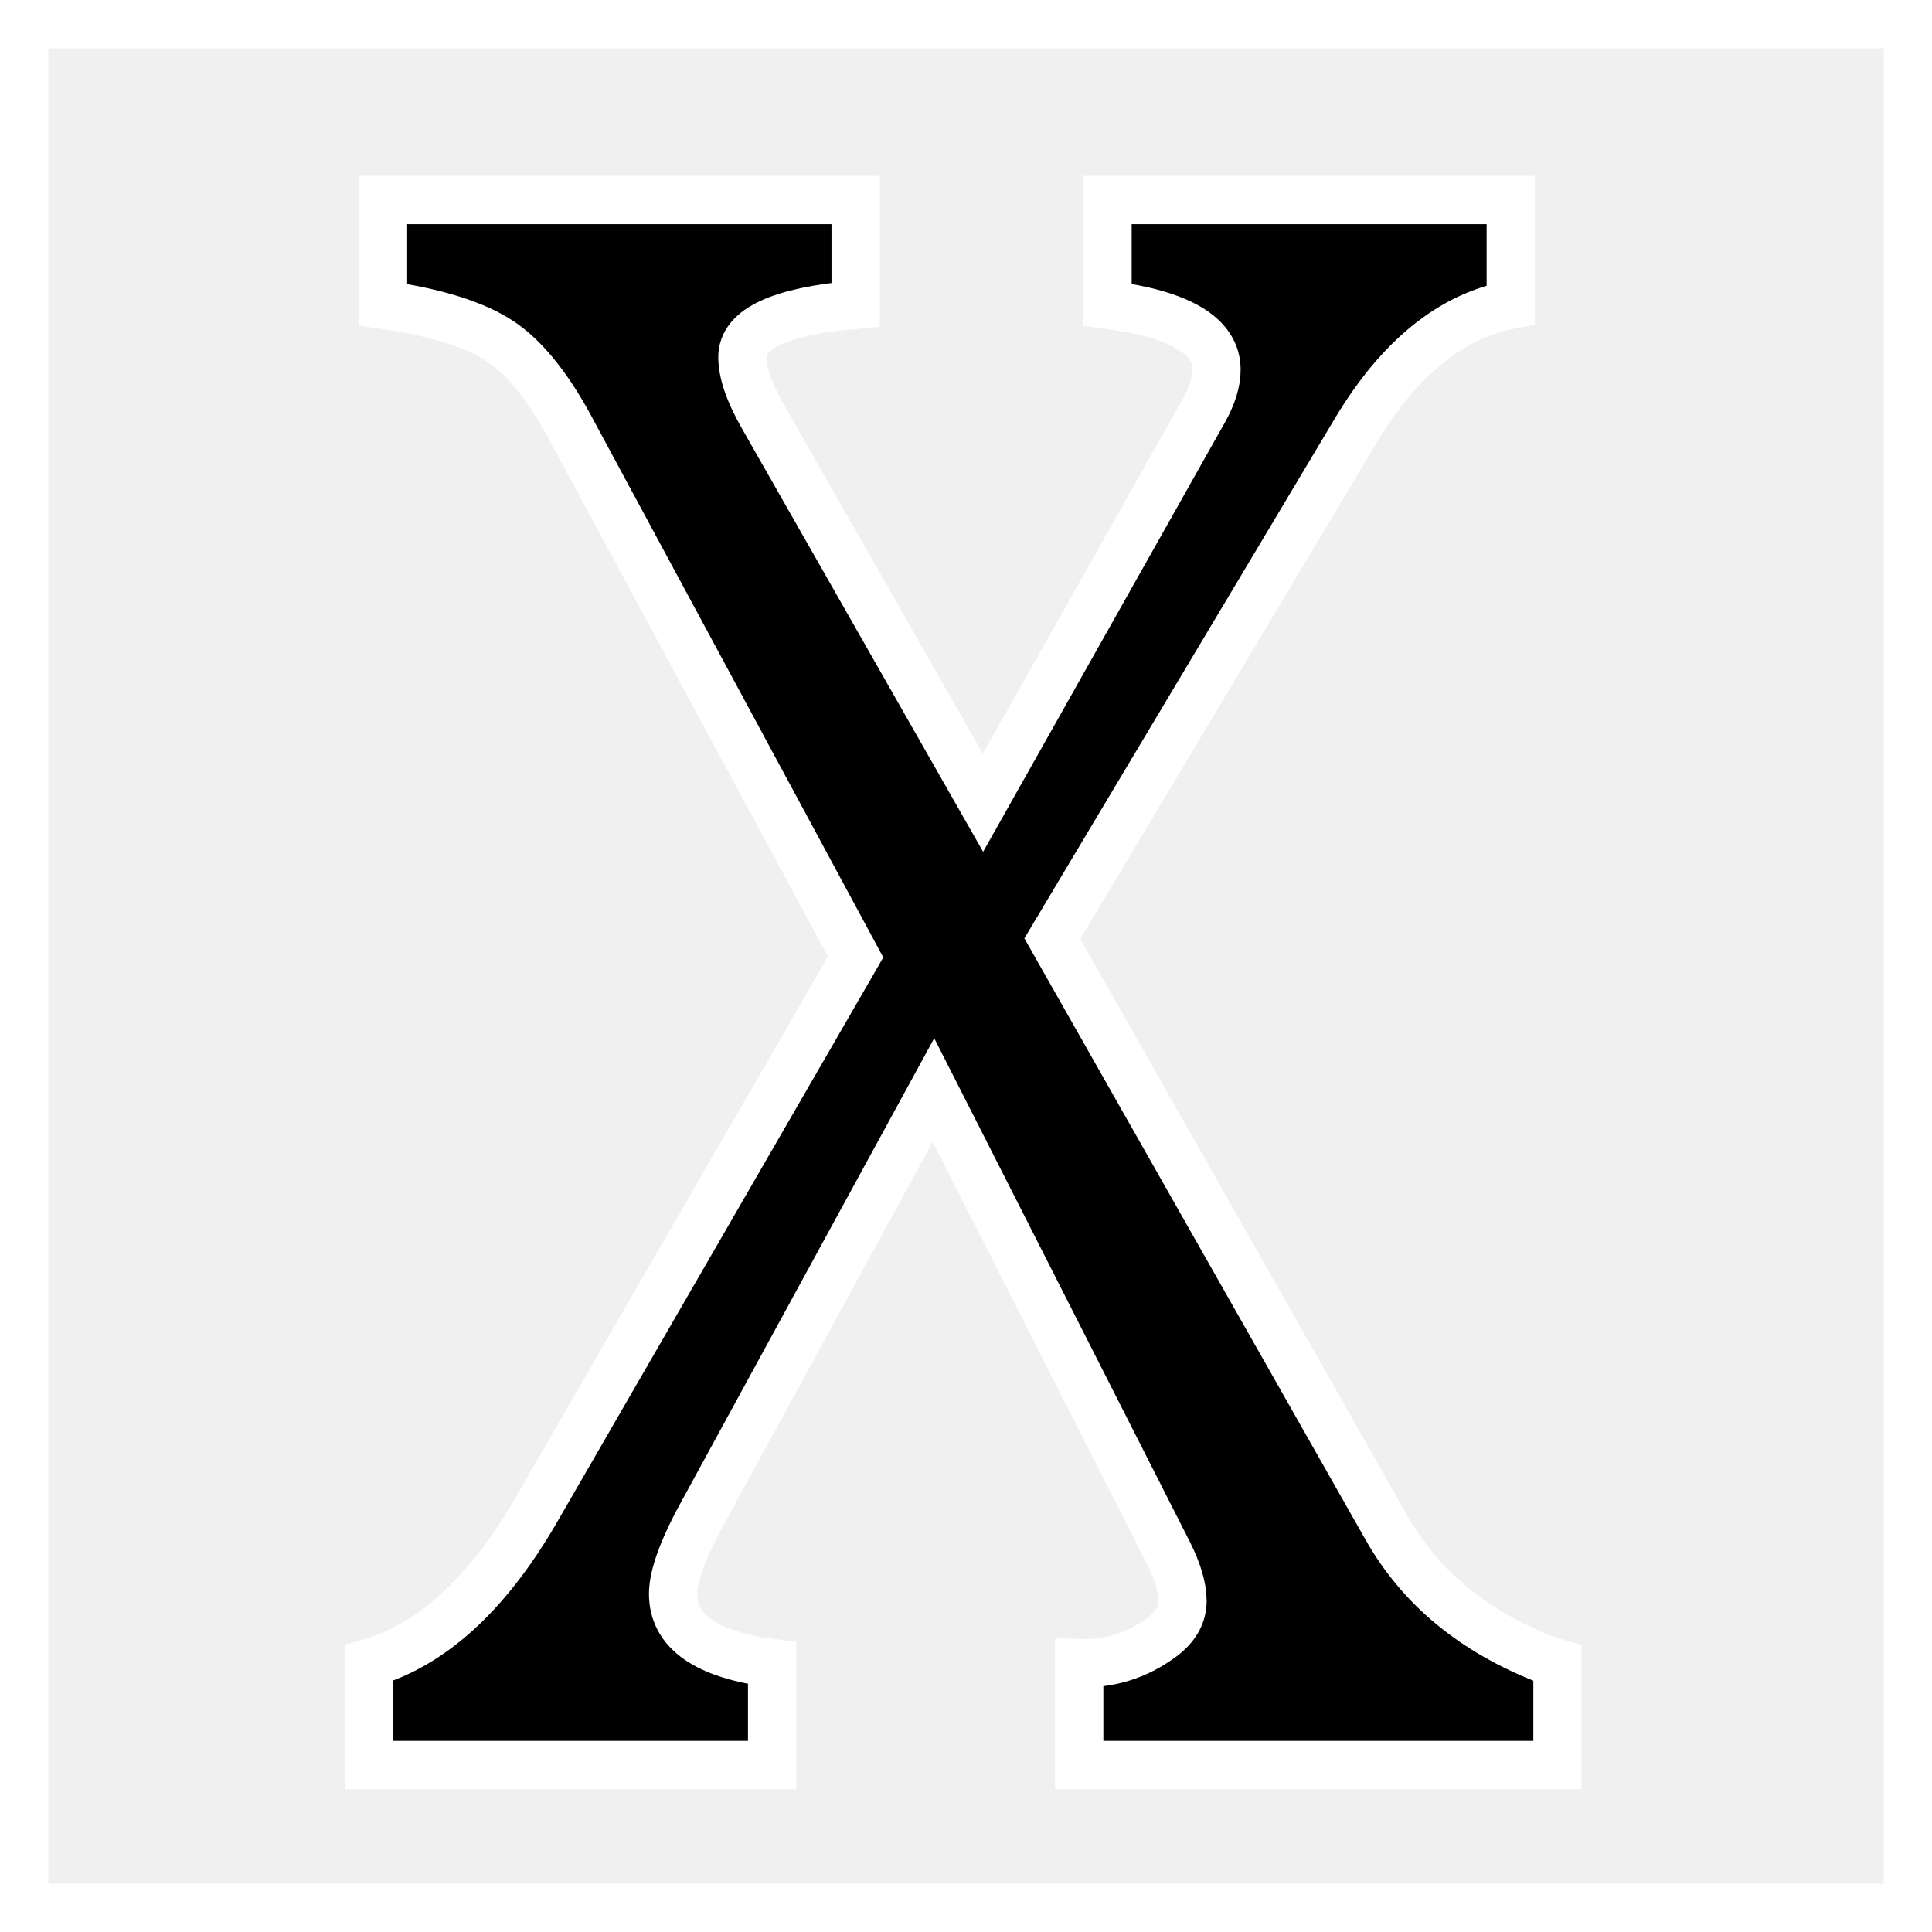
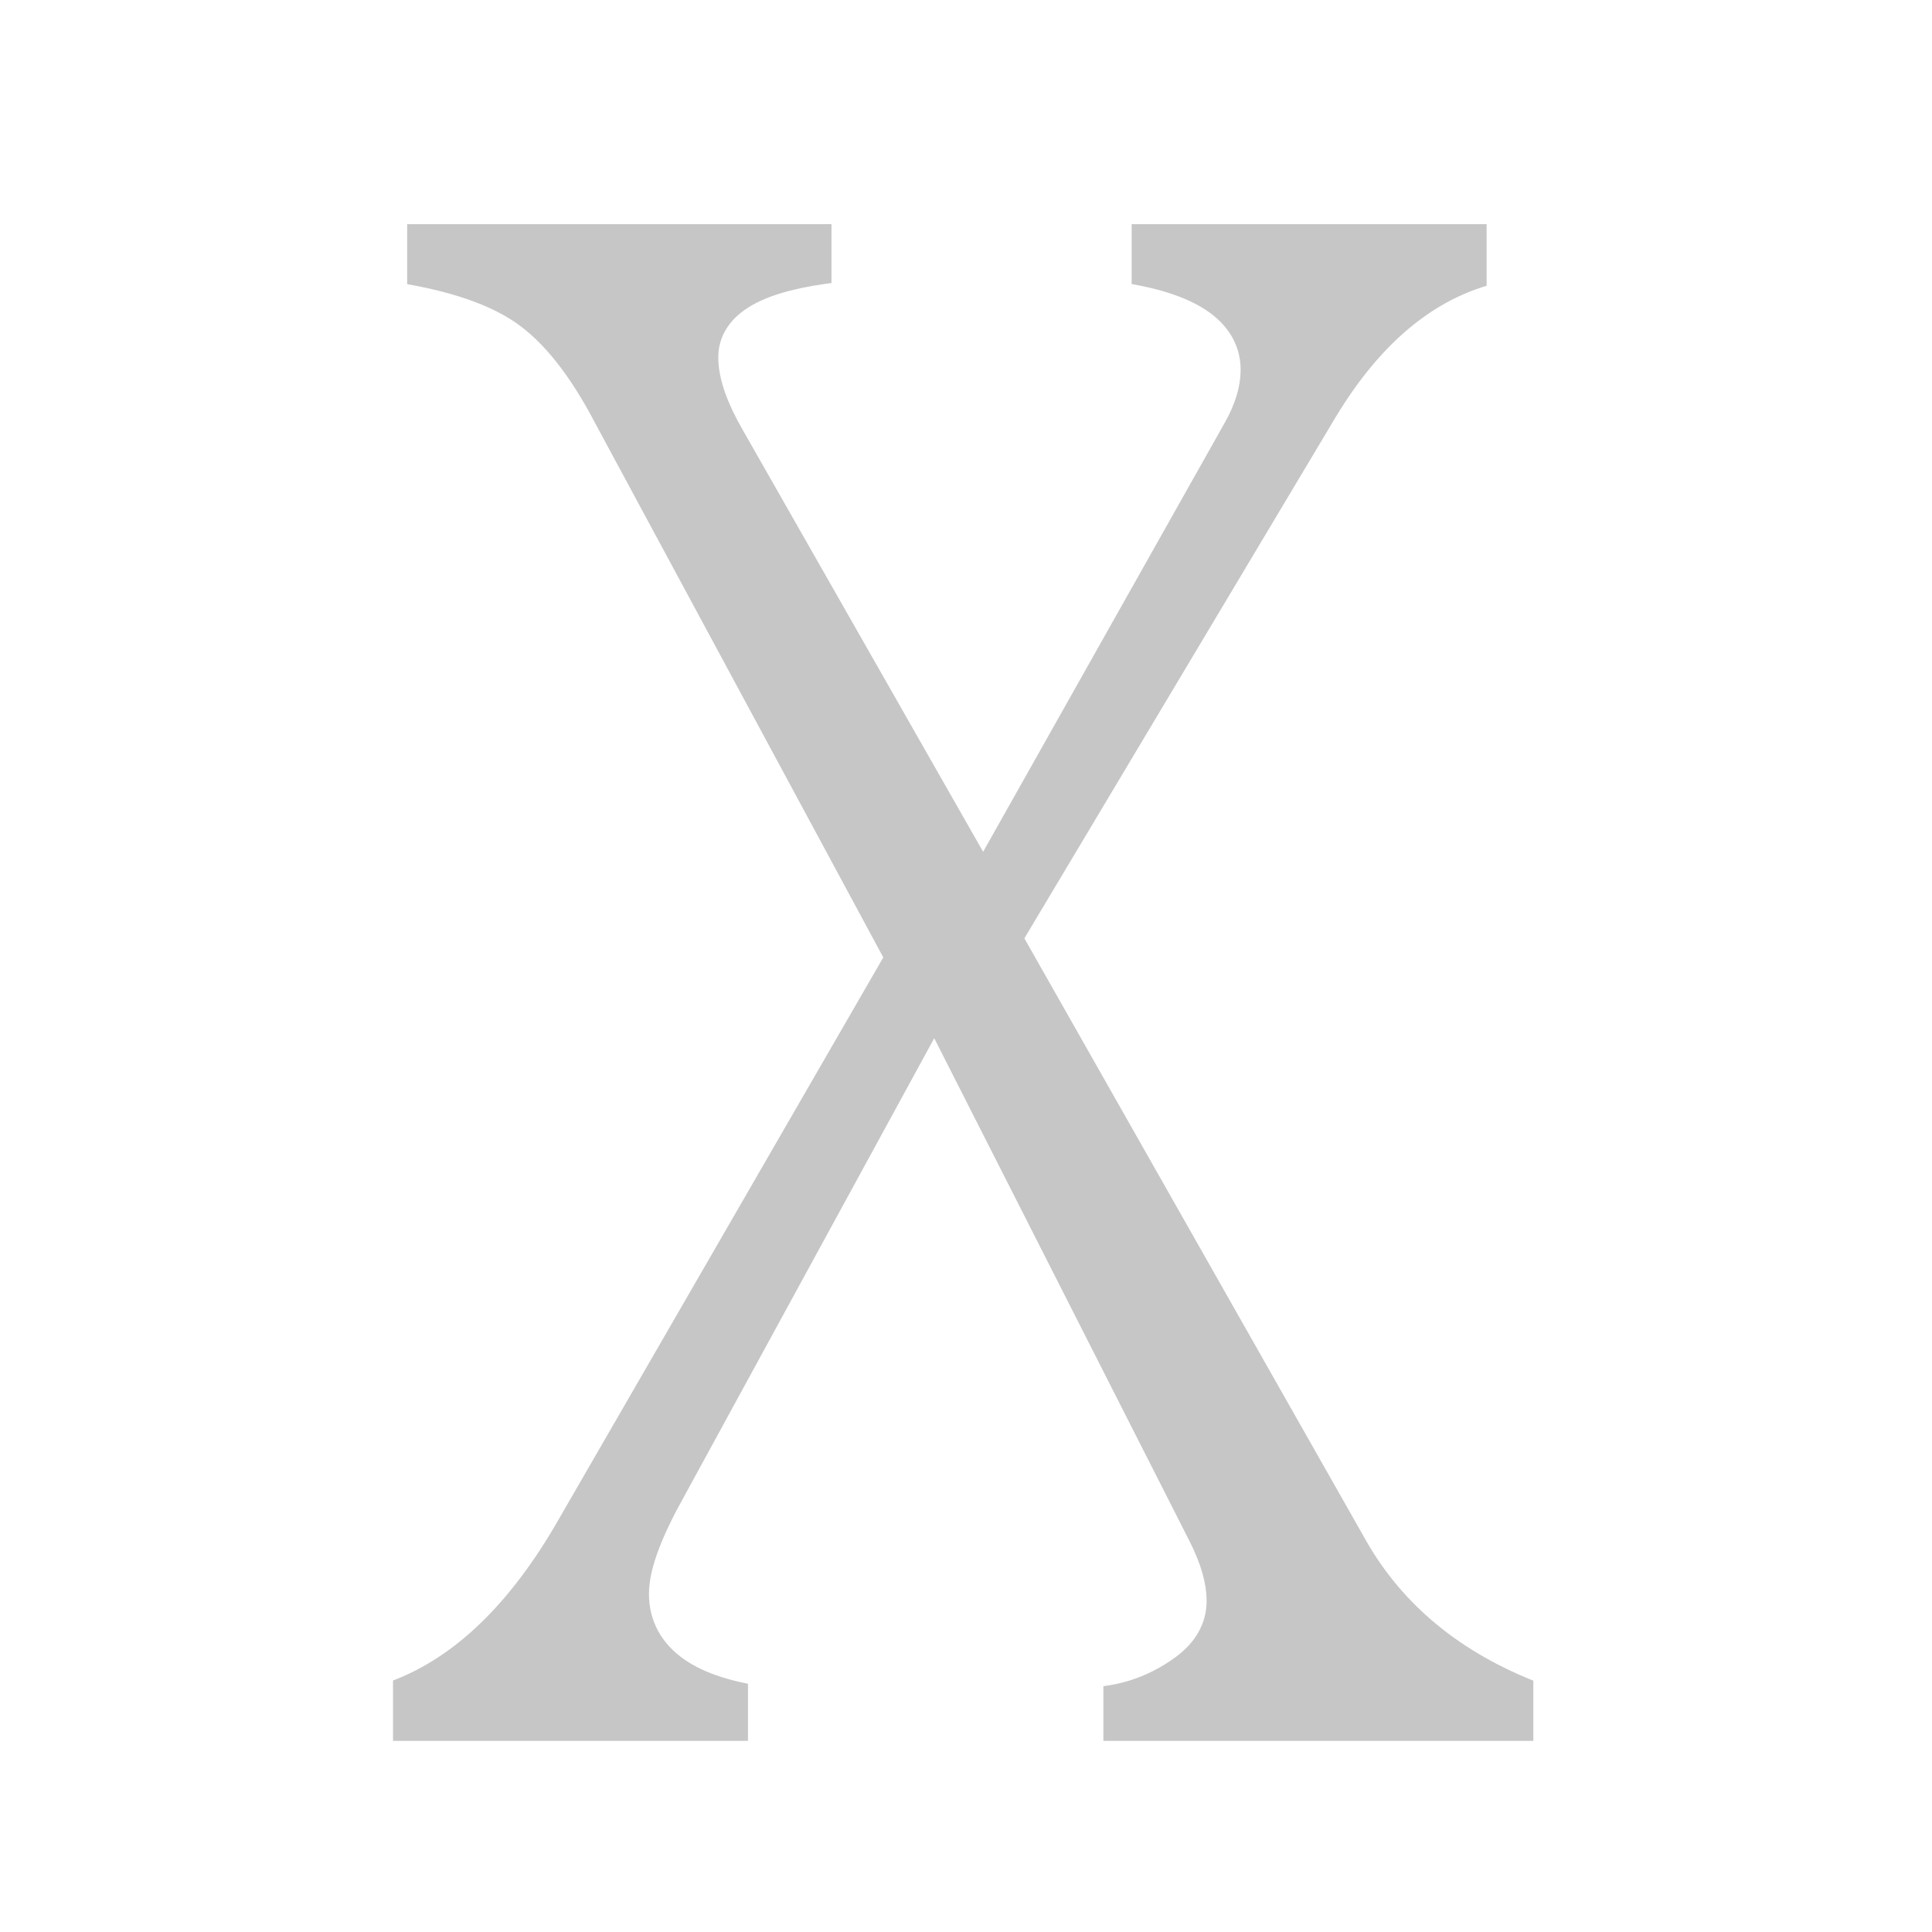
<svg xmlns="http://www.w3.org/2000/svg" width="40" height="40" viewBox="0 0 40 40">
  <defs>
    <clipPath id="clip-path-1">
      <path d="M0 0 L40 0 L40 40 L0 40 Z" />
    </clipPath>
  </defs>
  <g id="Layer_1" data-name="Layer 1">
-     <path d="M7.93 4.141 L17.715 4.141 L17.715 6.309 C16.152 6.445 15.371 6.807 15.371 7.393 C15.371 7.725 15.518 8.145 15.811 8.652 L20.352 16.621 L24.922 8.506 C25.098 8.193 25.186 7.91 25.186 7.656 C25.186 6.953 24.434 6.504 22.93 6.309 L22.93 4.141 L31.279 4.141 L31.279 6.309 C30.049 6.543 28.984 7.402 28.086 8.887 L21.787 19.434 L28.701 31.621 C29.404 32.871 30.518 33.789 32.041 34.375 L32.246 34.434 L32.246 36.543 L22.344 36.543 L22.344 34.434 C22.969 34.453 23.535 34.277 24.043 33.906 C24.336 33.691 24.482 33.438 24.482 33.145 C24.482 32.871 24.385 32.539 24.189 32.148 L19.326 22.568 L14.609 31.211 C14.16 32.012 13.936 32.607 13.936 32.998 C13.936 33.779 14.619 34.258 15.986 34.434 L15.986 36.543 L7.637 36.543 L7.637 34.434 C8.926 34.063 10.068 33.027 11.064 31.328 L17.715 19.814 L11.885 9.004 C11.396 8.066 10.889 7.422 10.361 7.07 C9.834 6.719 9.023 6.465 7.93 6.309 Z" fill="#000000" stroke="#ffffff" stroke-miterlimit="10" />
    <g>
      <g clip-path="url(#clip-path-1)">
-         <rect x="0" y="0" width="40" height="40" fill="none" stroke="#ffffff" stroke-width="2" stroke-miterlimit="10" />
+         <rect id="clip-path-3" x="0" y="0" width="40" height="40" fill="#ffffff" />
+         <rect x="0" y="0" width="40" height="40" fill="#ffffff" stroke="#ffffff" stroke-width="2" stroke-miterlimit="10" />
      </g>
-       <rect id="clip-path-2" x="0" y="0" width="40" height="40" fill="none" stroke="#ffffff" stroke-miterlimit="10" />
+       <rect id="clip-path-2" x="0" y="0" width="40" height="40" fill="#ffffff" stroke="#ffffff" stroke-miterlimit="10" />
    </g>
+     <path d="M7.93 4.141 L17.715 4.141 L17.715 6.309 C16.152 6.445 15.371 6.807 15.371 7.393 C15.371 7.725 15.518 8.145 15.811 8.652 L20.352 16.621 L24.922 8.506 C25.098 8.193 25.186 7.91 25.186 7.656 C25.186 6.953 24.434 6.504 22.93 6.309 L22.93 4.141 L31.279 4.141 L31.279 6.309 C30.049 6.543 28.984 7.402 28.086 8.887 L21.787 19.434 L28.701 31.621 C29.404 32.871 30.518 33.789 32.041 34.375 L32.246 34.434 L32.246 36.543 L22.344 36.543 L22.344 34.434 C22.969 34.453 23.535 34.277 24.043 33.906 C24.336 33.691 24.482 33.438 24.482 33.145 C24.482 32.871 24.385 32.539 24.189 32.148 L19.326 22.568 L14.609 31.211 C14.16 32.012 13.936 32.607 13.936 32.998 C13.936 33.779 14.619 34.258 15.986 34.434 L15.986 36.543 L7.637 36.543 L7.637 34.434 C8.926 34.063 10.068 33.027 11.064 31.328 L17.715 19.814 L11.885 9.004 C11.396 8.066 10.889 7.422 10.361 7.07 C9.834 6.719 9.023 6.465 7.93 6.309 Z" fill="#c6c6c6" stroke="#ffffff" stroke-miterlimit="10" />
  </g>
</svg>
